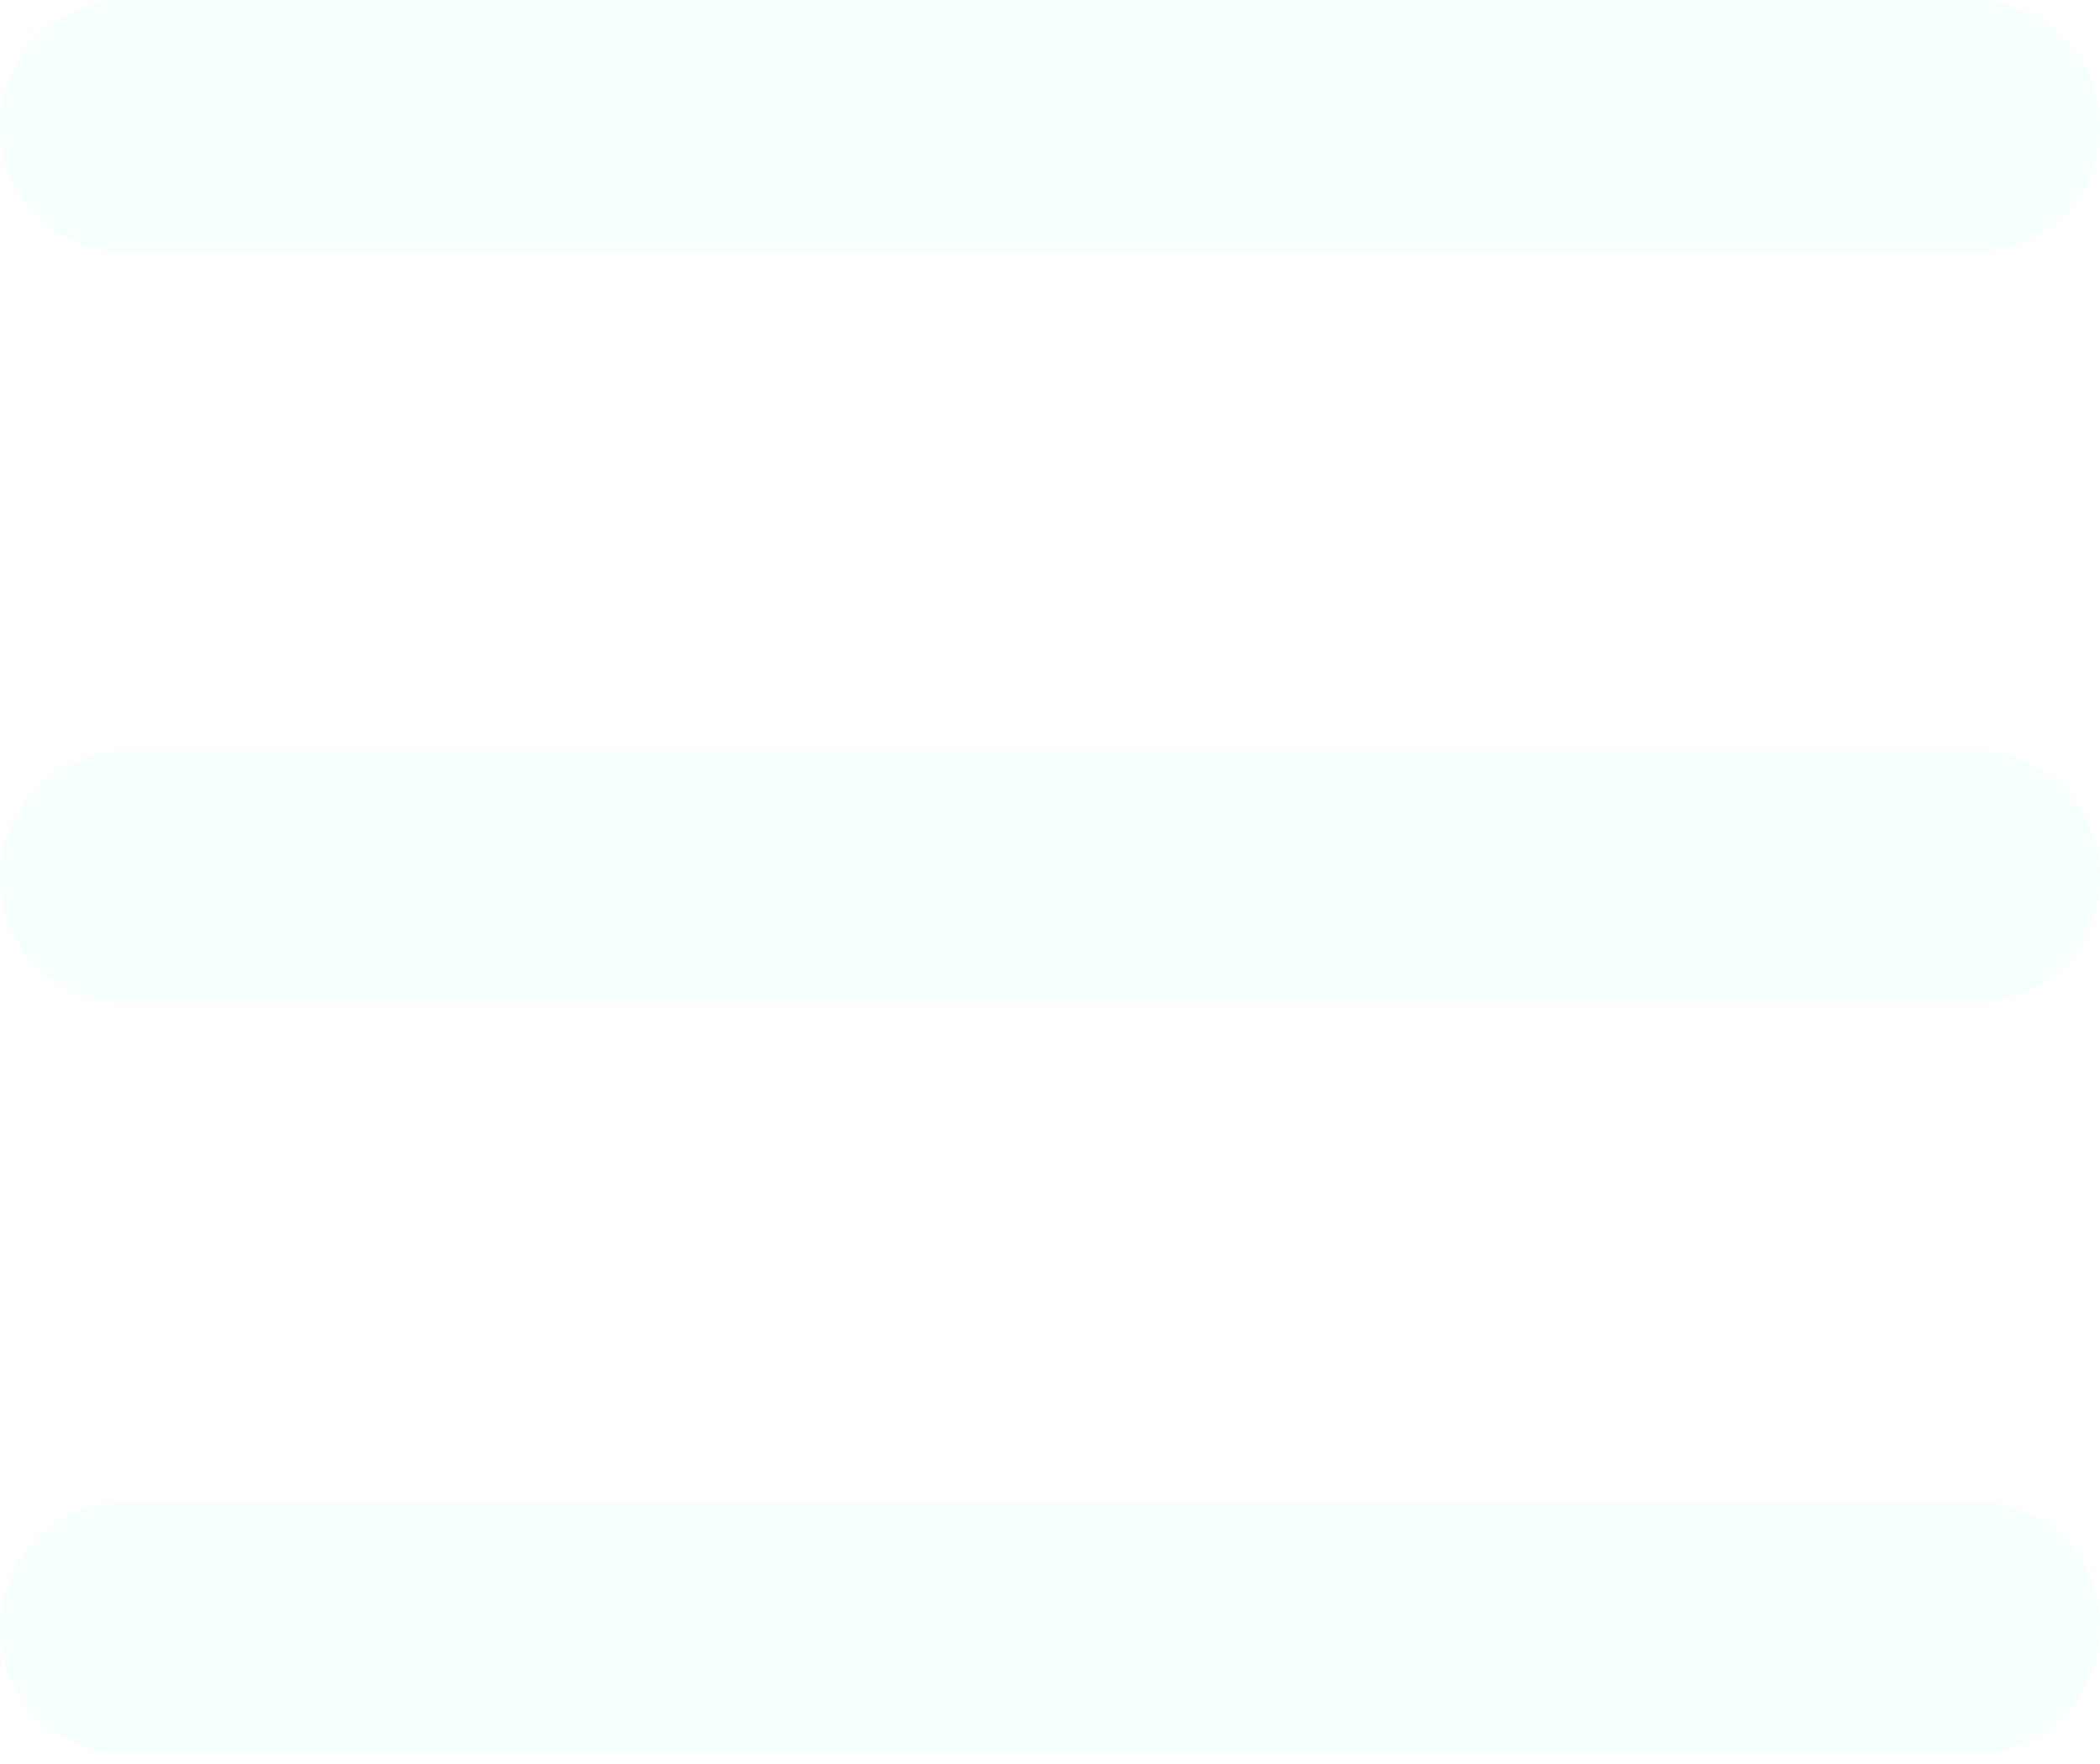
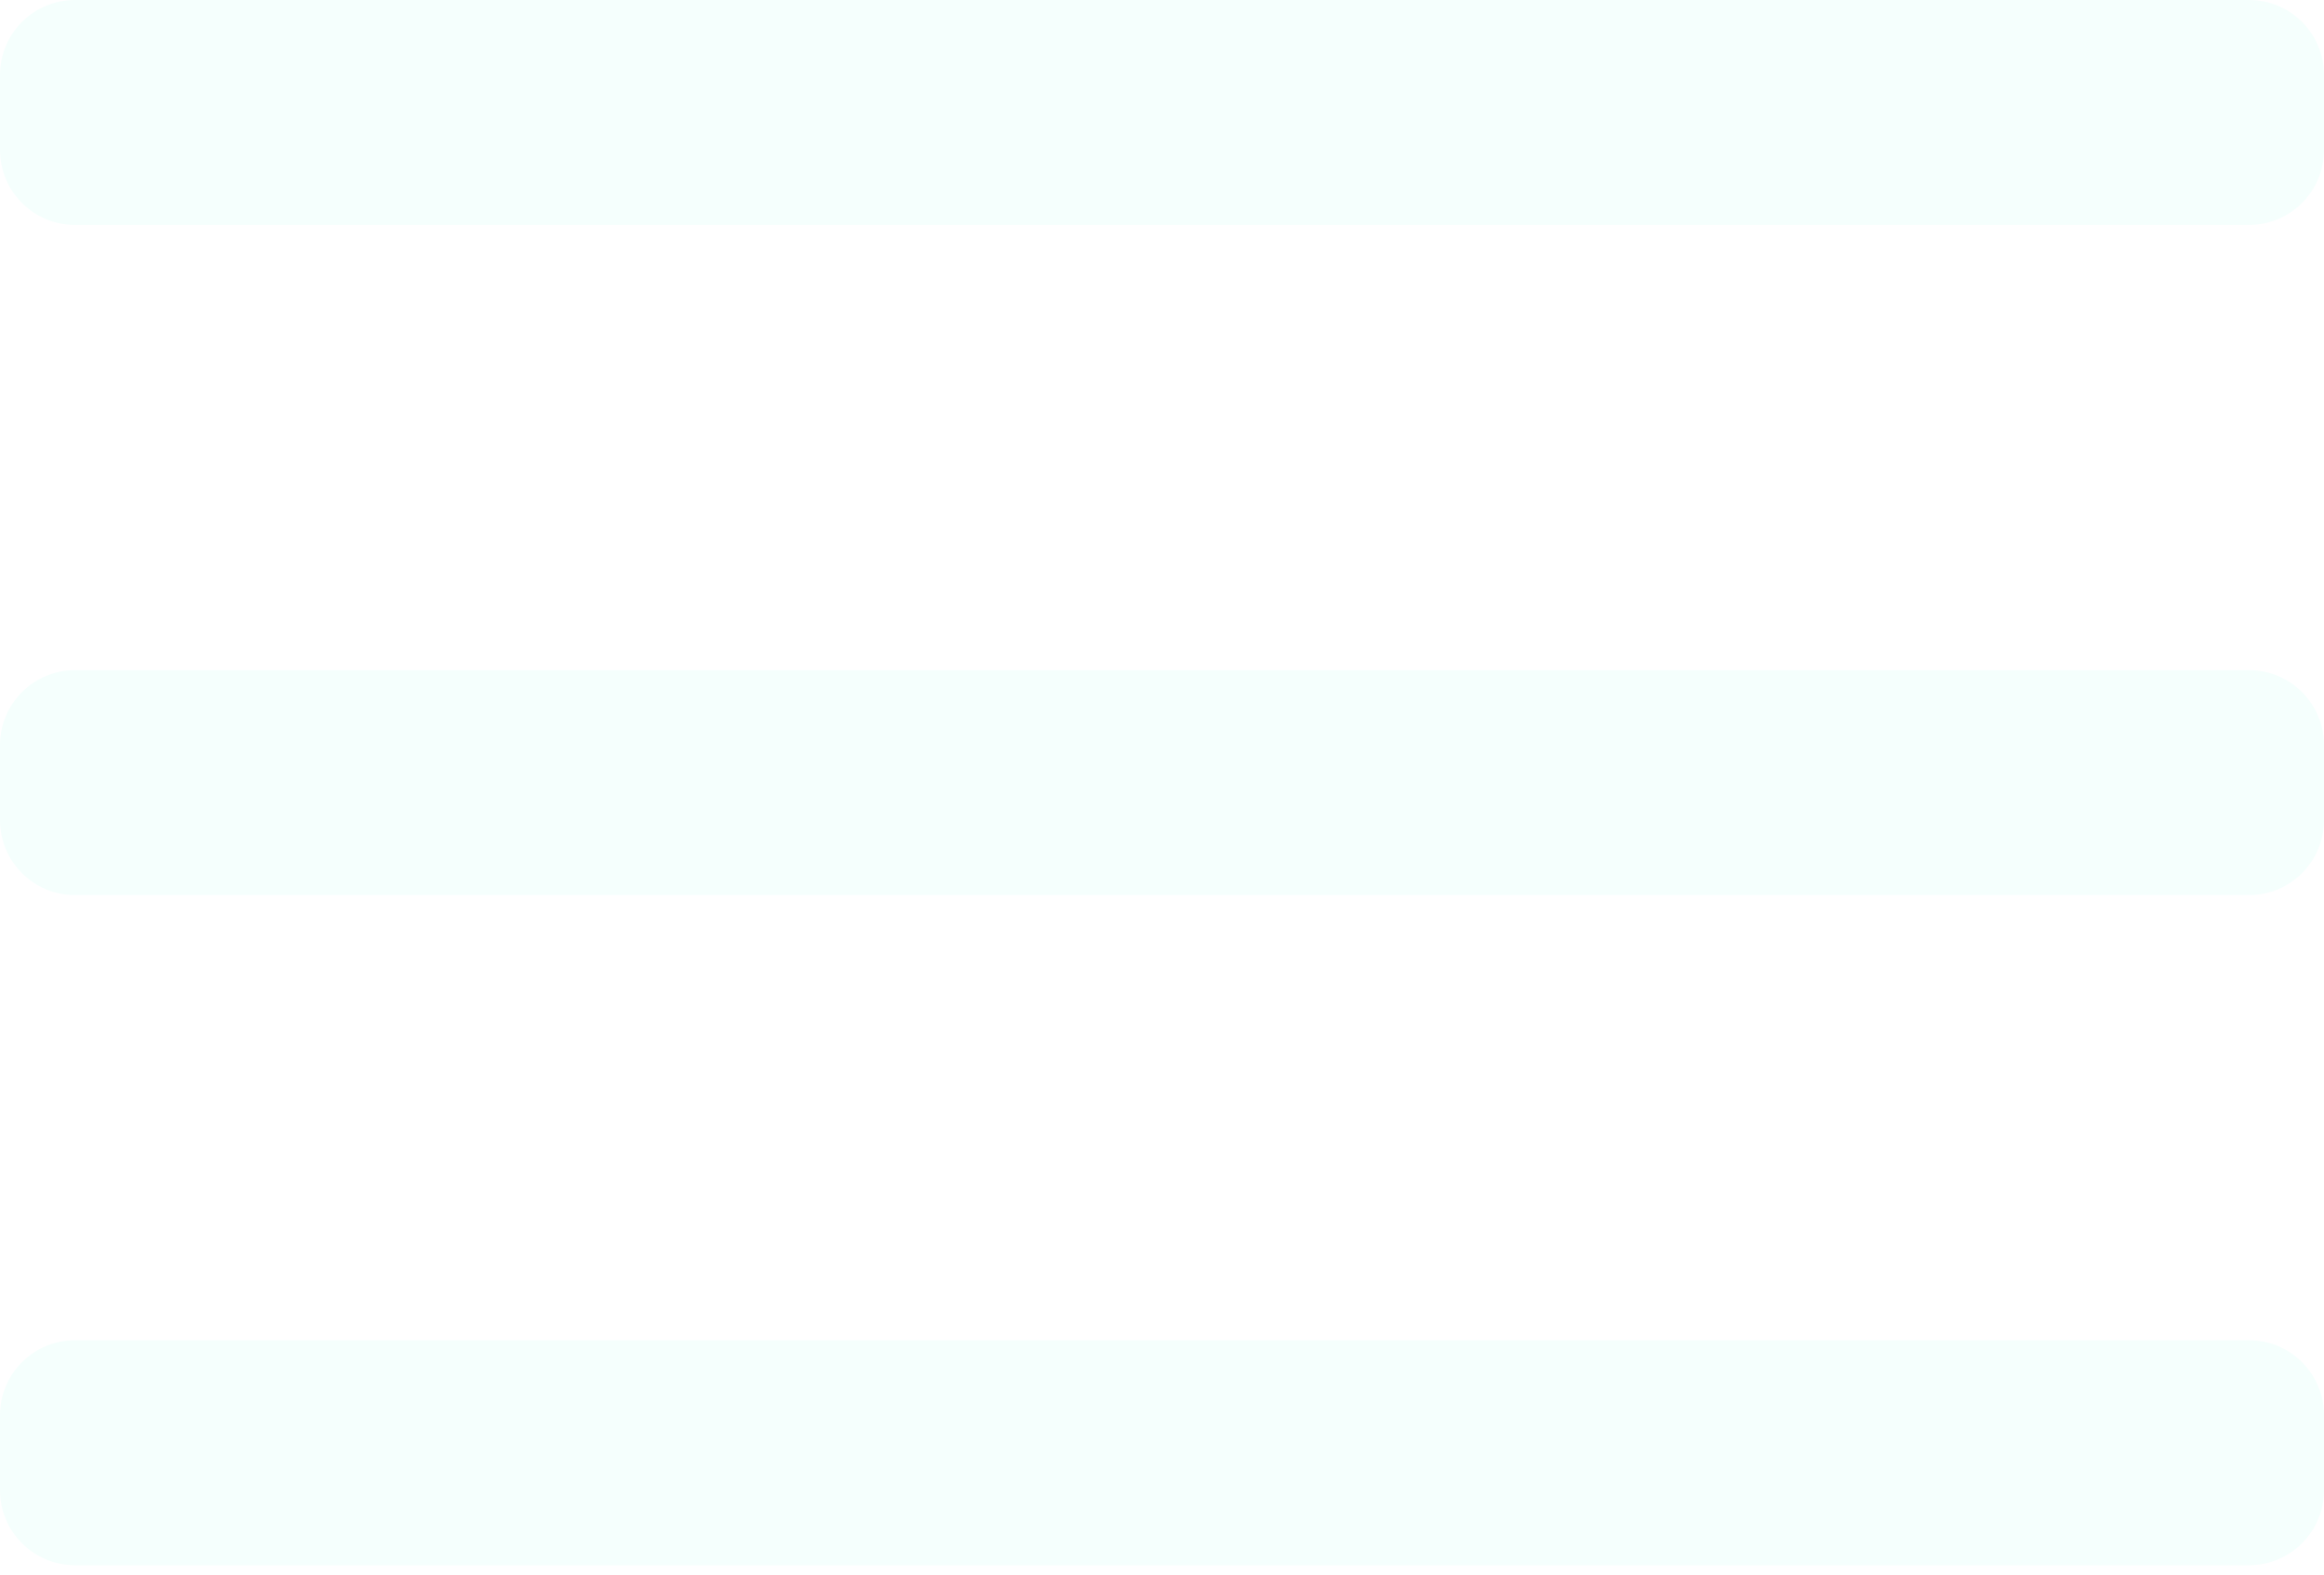
- <svg xmlns="http://www.w3.org/2000/svg" width="25" height="21" viewBox="0 0 25 21" fill="none">
-   <rect width="25" height="3" rx="1.5" fill="#F5FFFD" />
-   <rect y="17.875" width="25" height="3" rx="1.5" fill="#F5FFFD" />
-   <rect y="8.938" width="25" height="3" rx="1.5" fill="#F5FFFD" />
+ <svg xmlns="http://www.w3.org/2000/svg" width="31" height="21" viewBox="0 0 31 21" fill="none">
+   <rect width="31" height="3" rx="1" fill="#F5FFFD" />
+   <rect y="17.875" width="31" height="3" rx="1" fill="#F5FFFD" />
+   <rect y="8.938" width="31" height="3" rx="1" fill="#F5FFFD" />
</svg>
